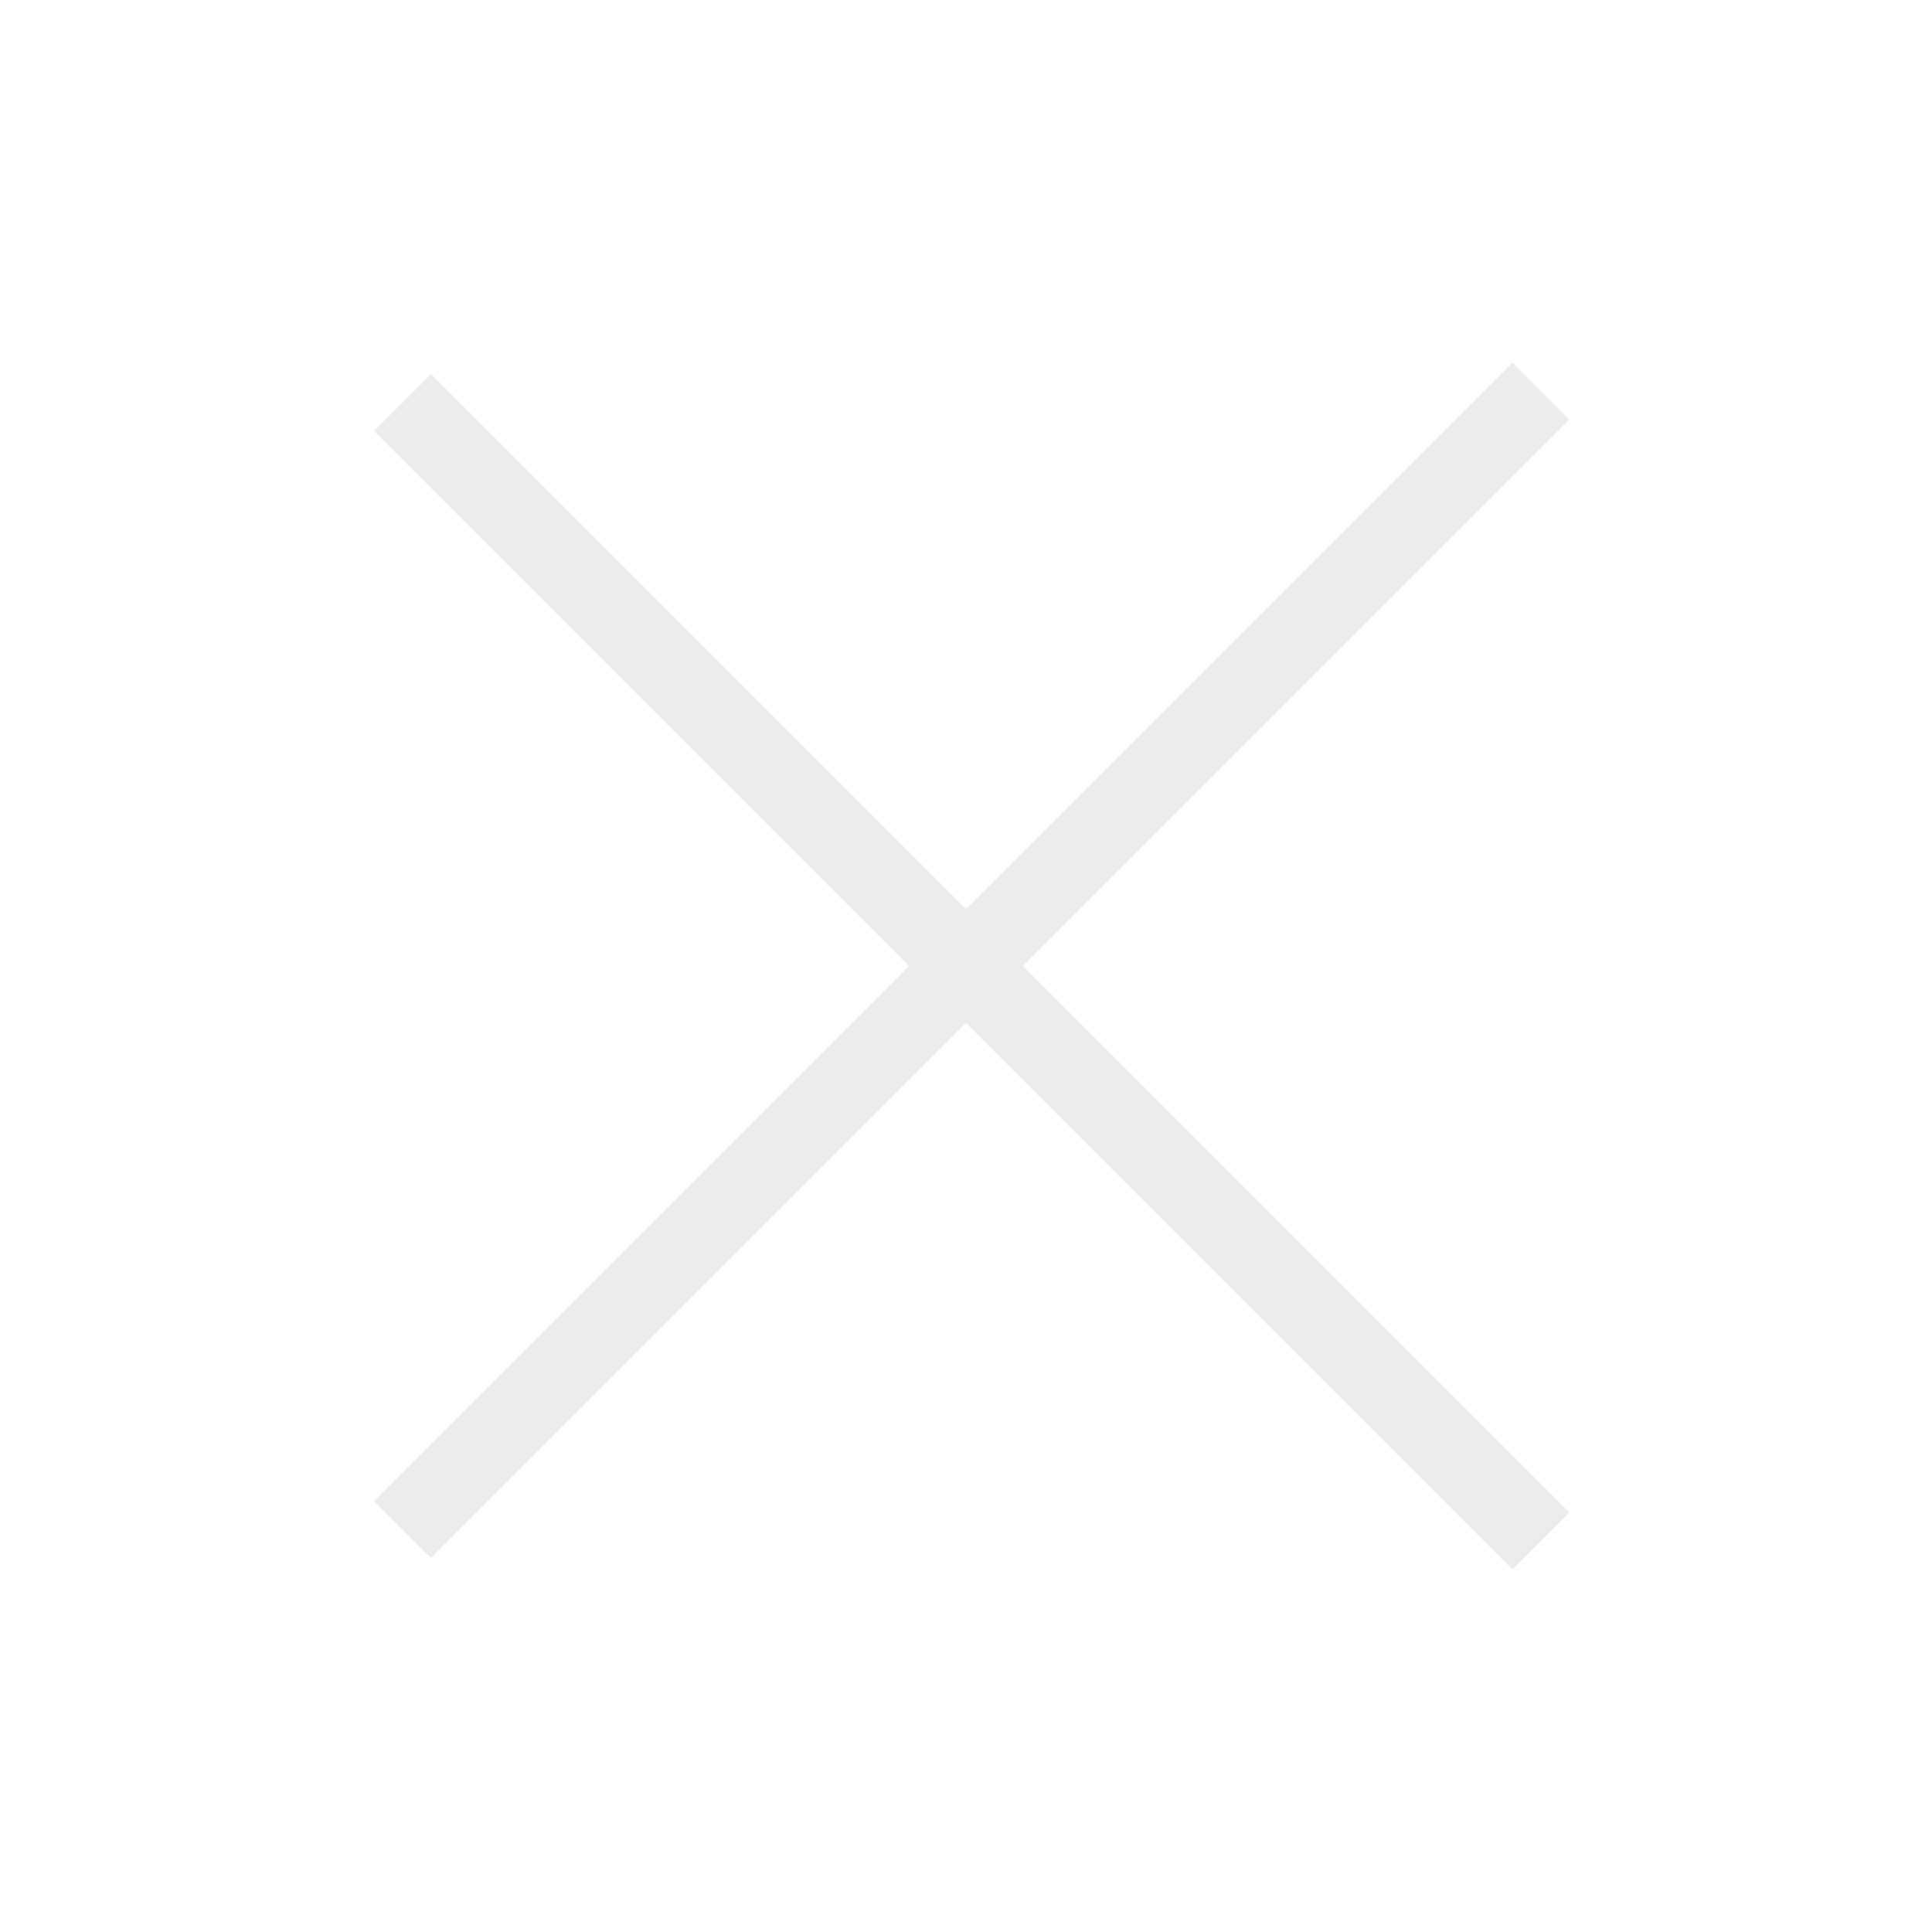
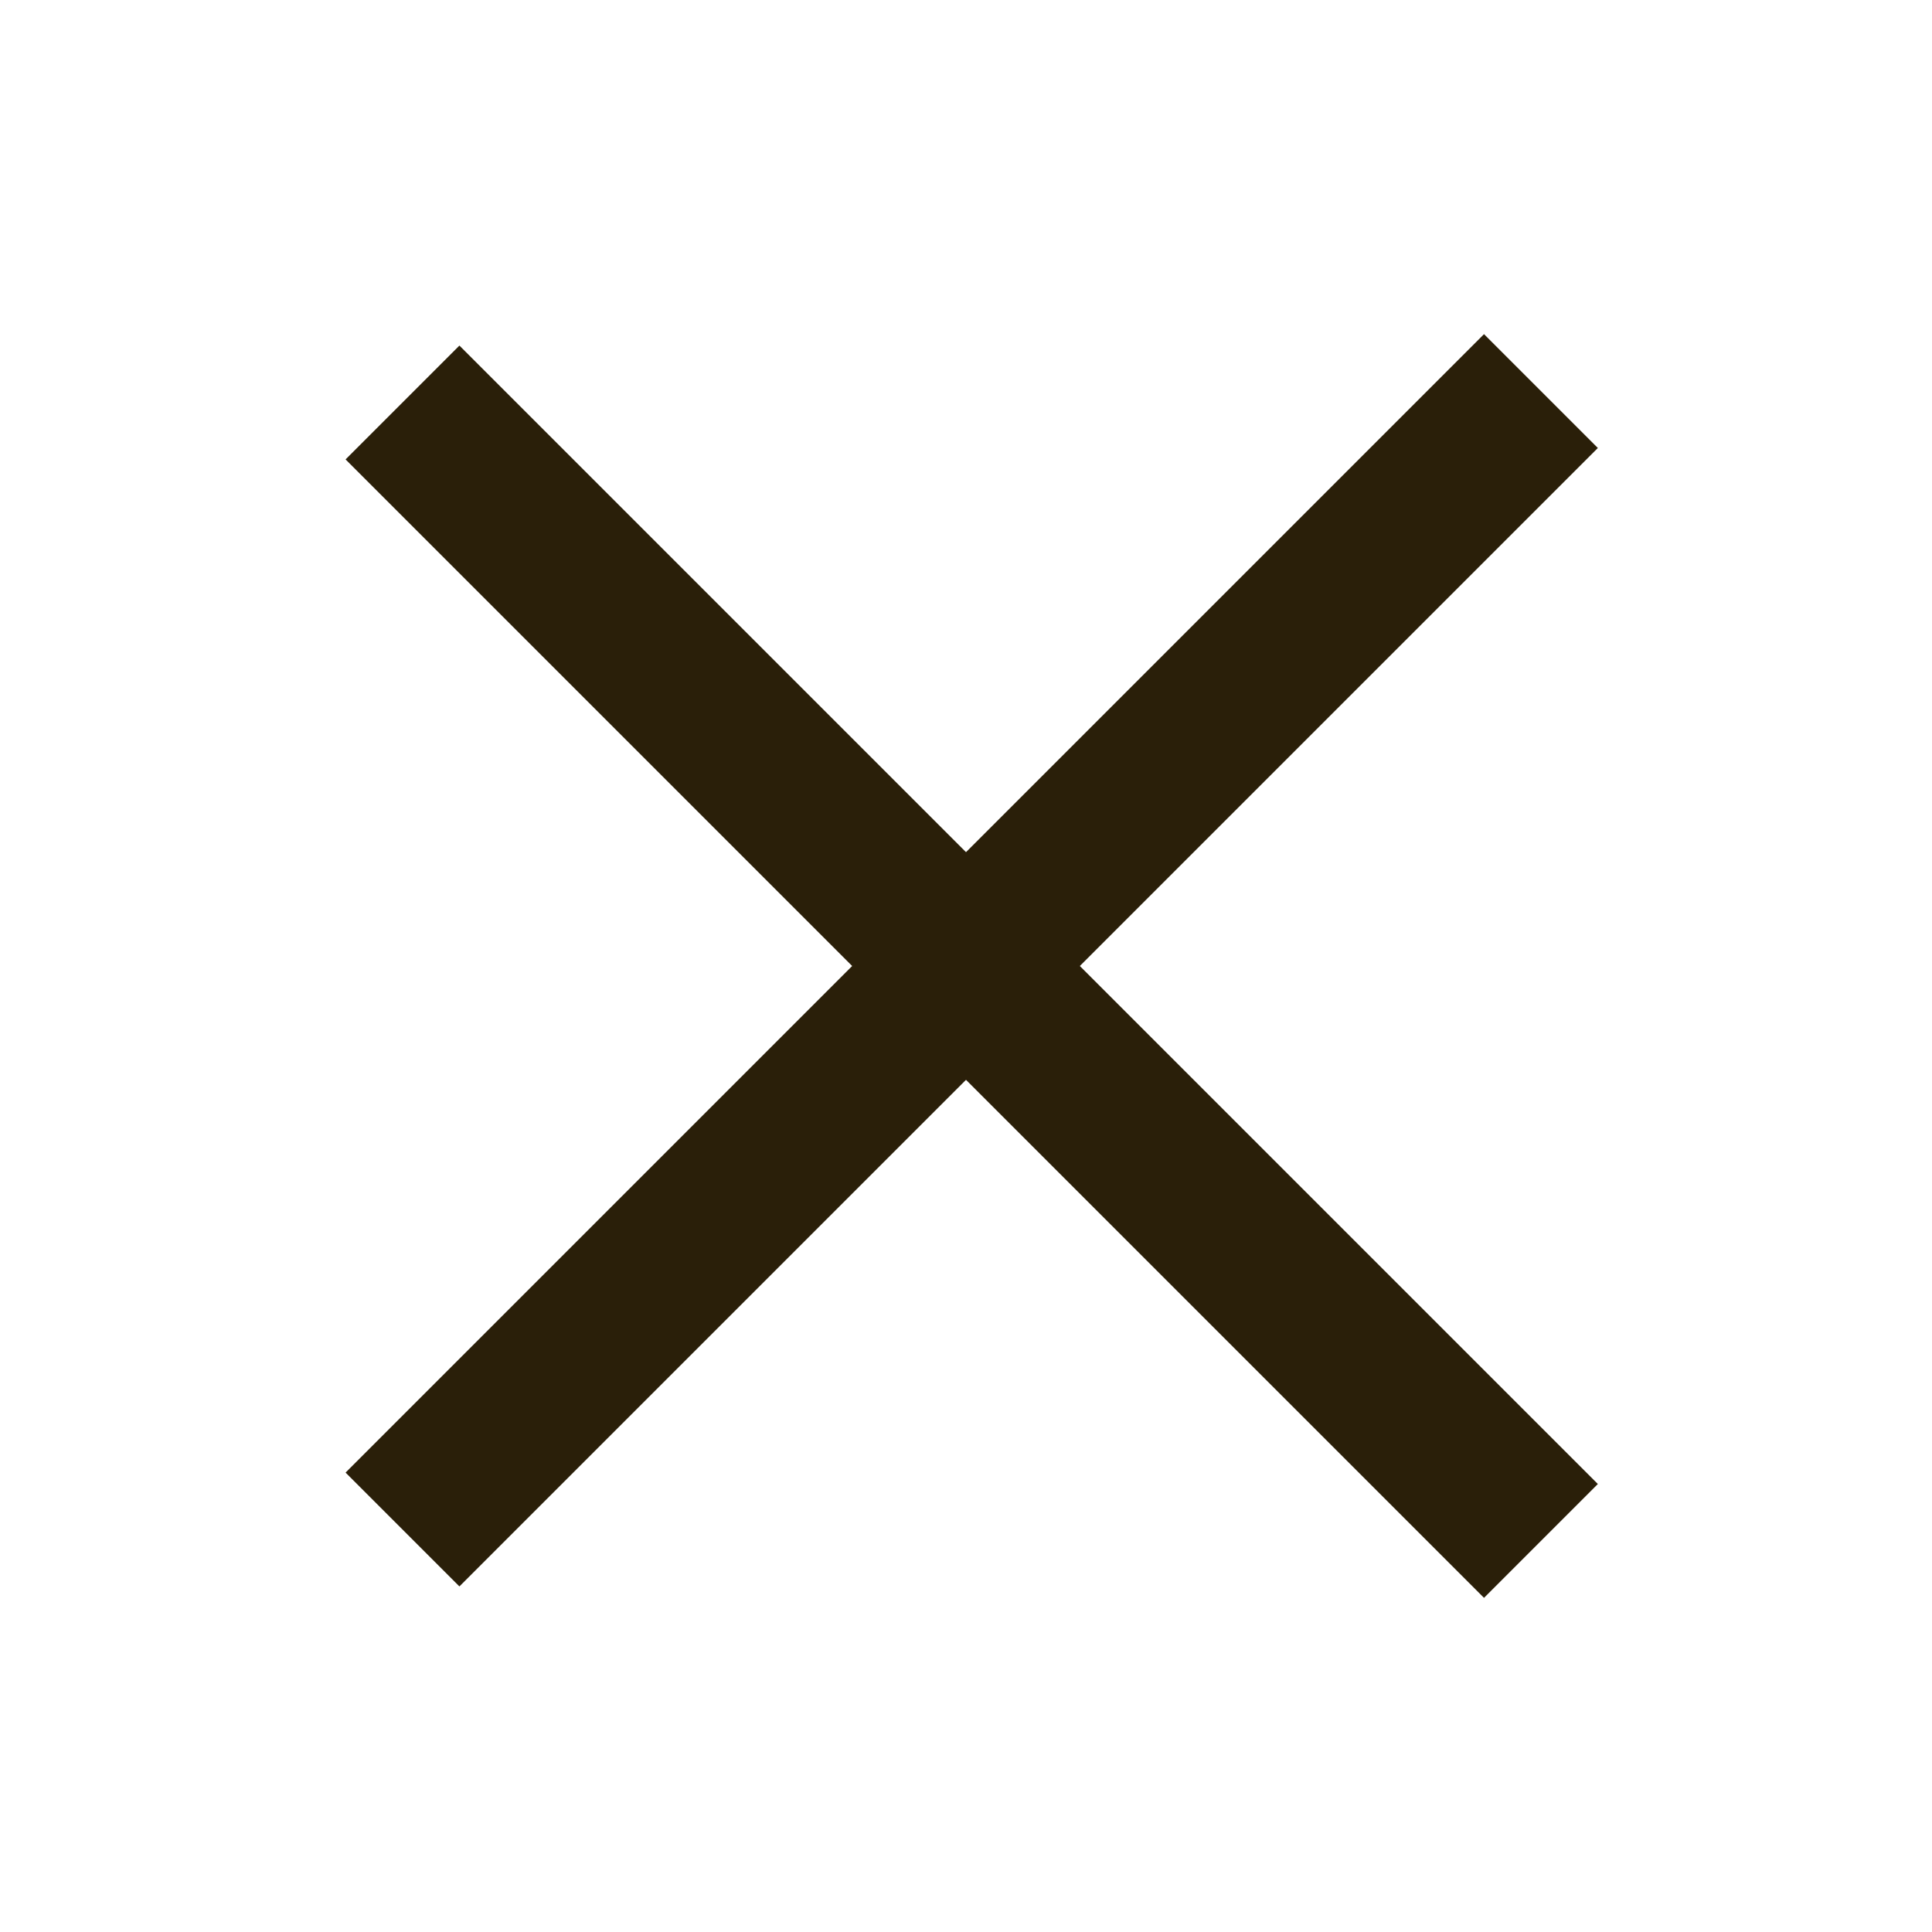
<svg xmlns="http://www.w3.org/2000/svg" width="24" height="24" viewBox="0 0 24 24" fill="none">
-   <path d="M19.142 4.858L5 19" stroke="#ECECEC" />
-   <path d="M19.142 19.142L5 5" stroke="#ECECEC" />
+   <path d="M19.142 4.858L5 19" stroke="#2A1F09" stroke-width="2" />
+   <path d="M19.142 19.142L5 5" stroke="#2A1F09" stroke-width="2" />
</svg>
